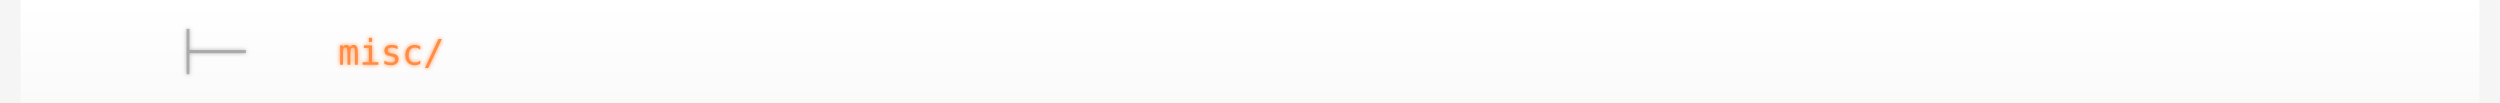
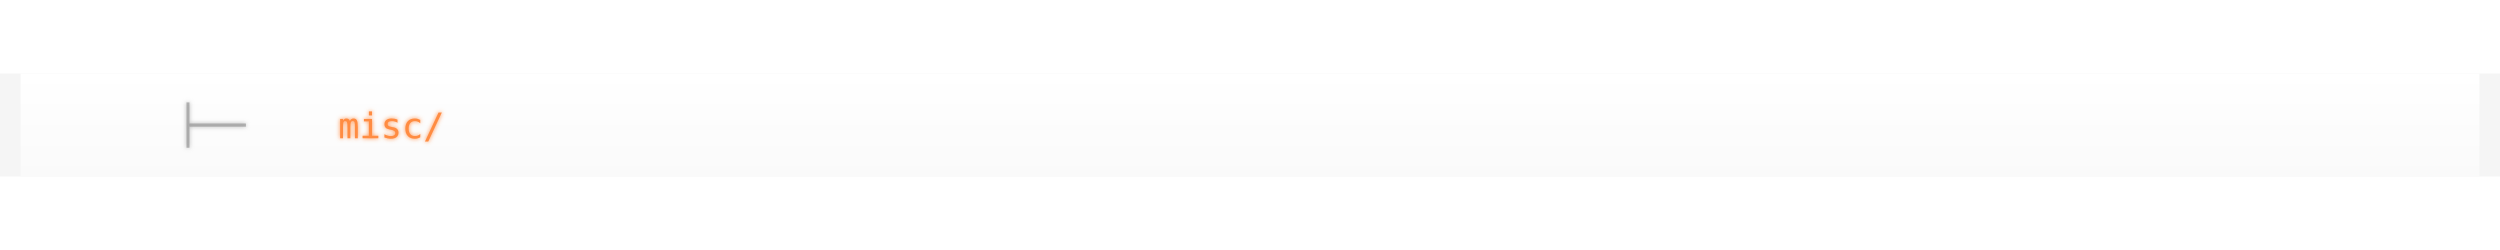
- <svg xmlns="http://www.w3.org/2000/svg" width="850" height="35">
+ <svg xmlns="http://www.w3.org/2000/svg" width="400" height="40" preserveAspectRatio="xMinYMid meet" viewBox="0 0 850 35">
  <defs>
    <filter id="textGlow">
      <feGaussianBlur stdDeviation="0.8" result="coloredBlur" />
      <feMerge>
        <feMergeNode in="coloredBlur" />
        <feMergeNode in="SourceGraphic" />
      </feMerge>
    </filter>
    <linearGradient id="bgGrad" x1="0%" y1="0%" x2="0%" y2="100%">
      <stop offset="0%" style="stop-color:#ffffff;stop-opacity:1" />
      <stop offset="100%" style="stop-color:#fafafa;stop-opacity:1" />
    </linearGradient>
  </defs>
  <rect width="850" height="35" fill="#f5f5f5" />
  <rect x="7" y="0" width="836" height="35" fill="url(#bgGrad)" />
  <rect x="7" y="0" width="836" height="35" fill="#FF8C42" opacity="0">
    <animate attributeName="opacity" values="0;0.02;0" dur="2.5s" repeatCount="indefinite" />
  </rect>
  <g filter="url(#textGlow)">
    <text x="60" y="22" font-family="monospace" font-size="13" fill="#999999" opacity="0.7">
      ├──
    </text>
    <text x="115" y="22" font-family="monospace" font-size="12" fill="#FF8C42">
      misc/
      <animate attributeName="opacity" values="1;0.9;1" dur="0.16s" repeatCount="indefinite" />
    </text>
  </g>
</svg>
